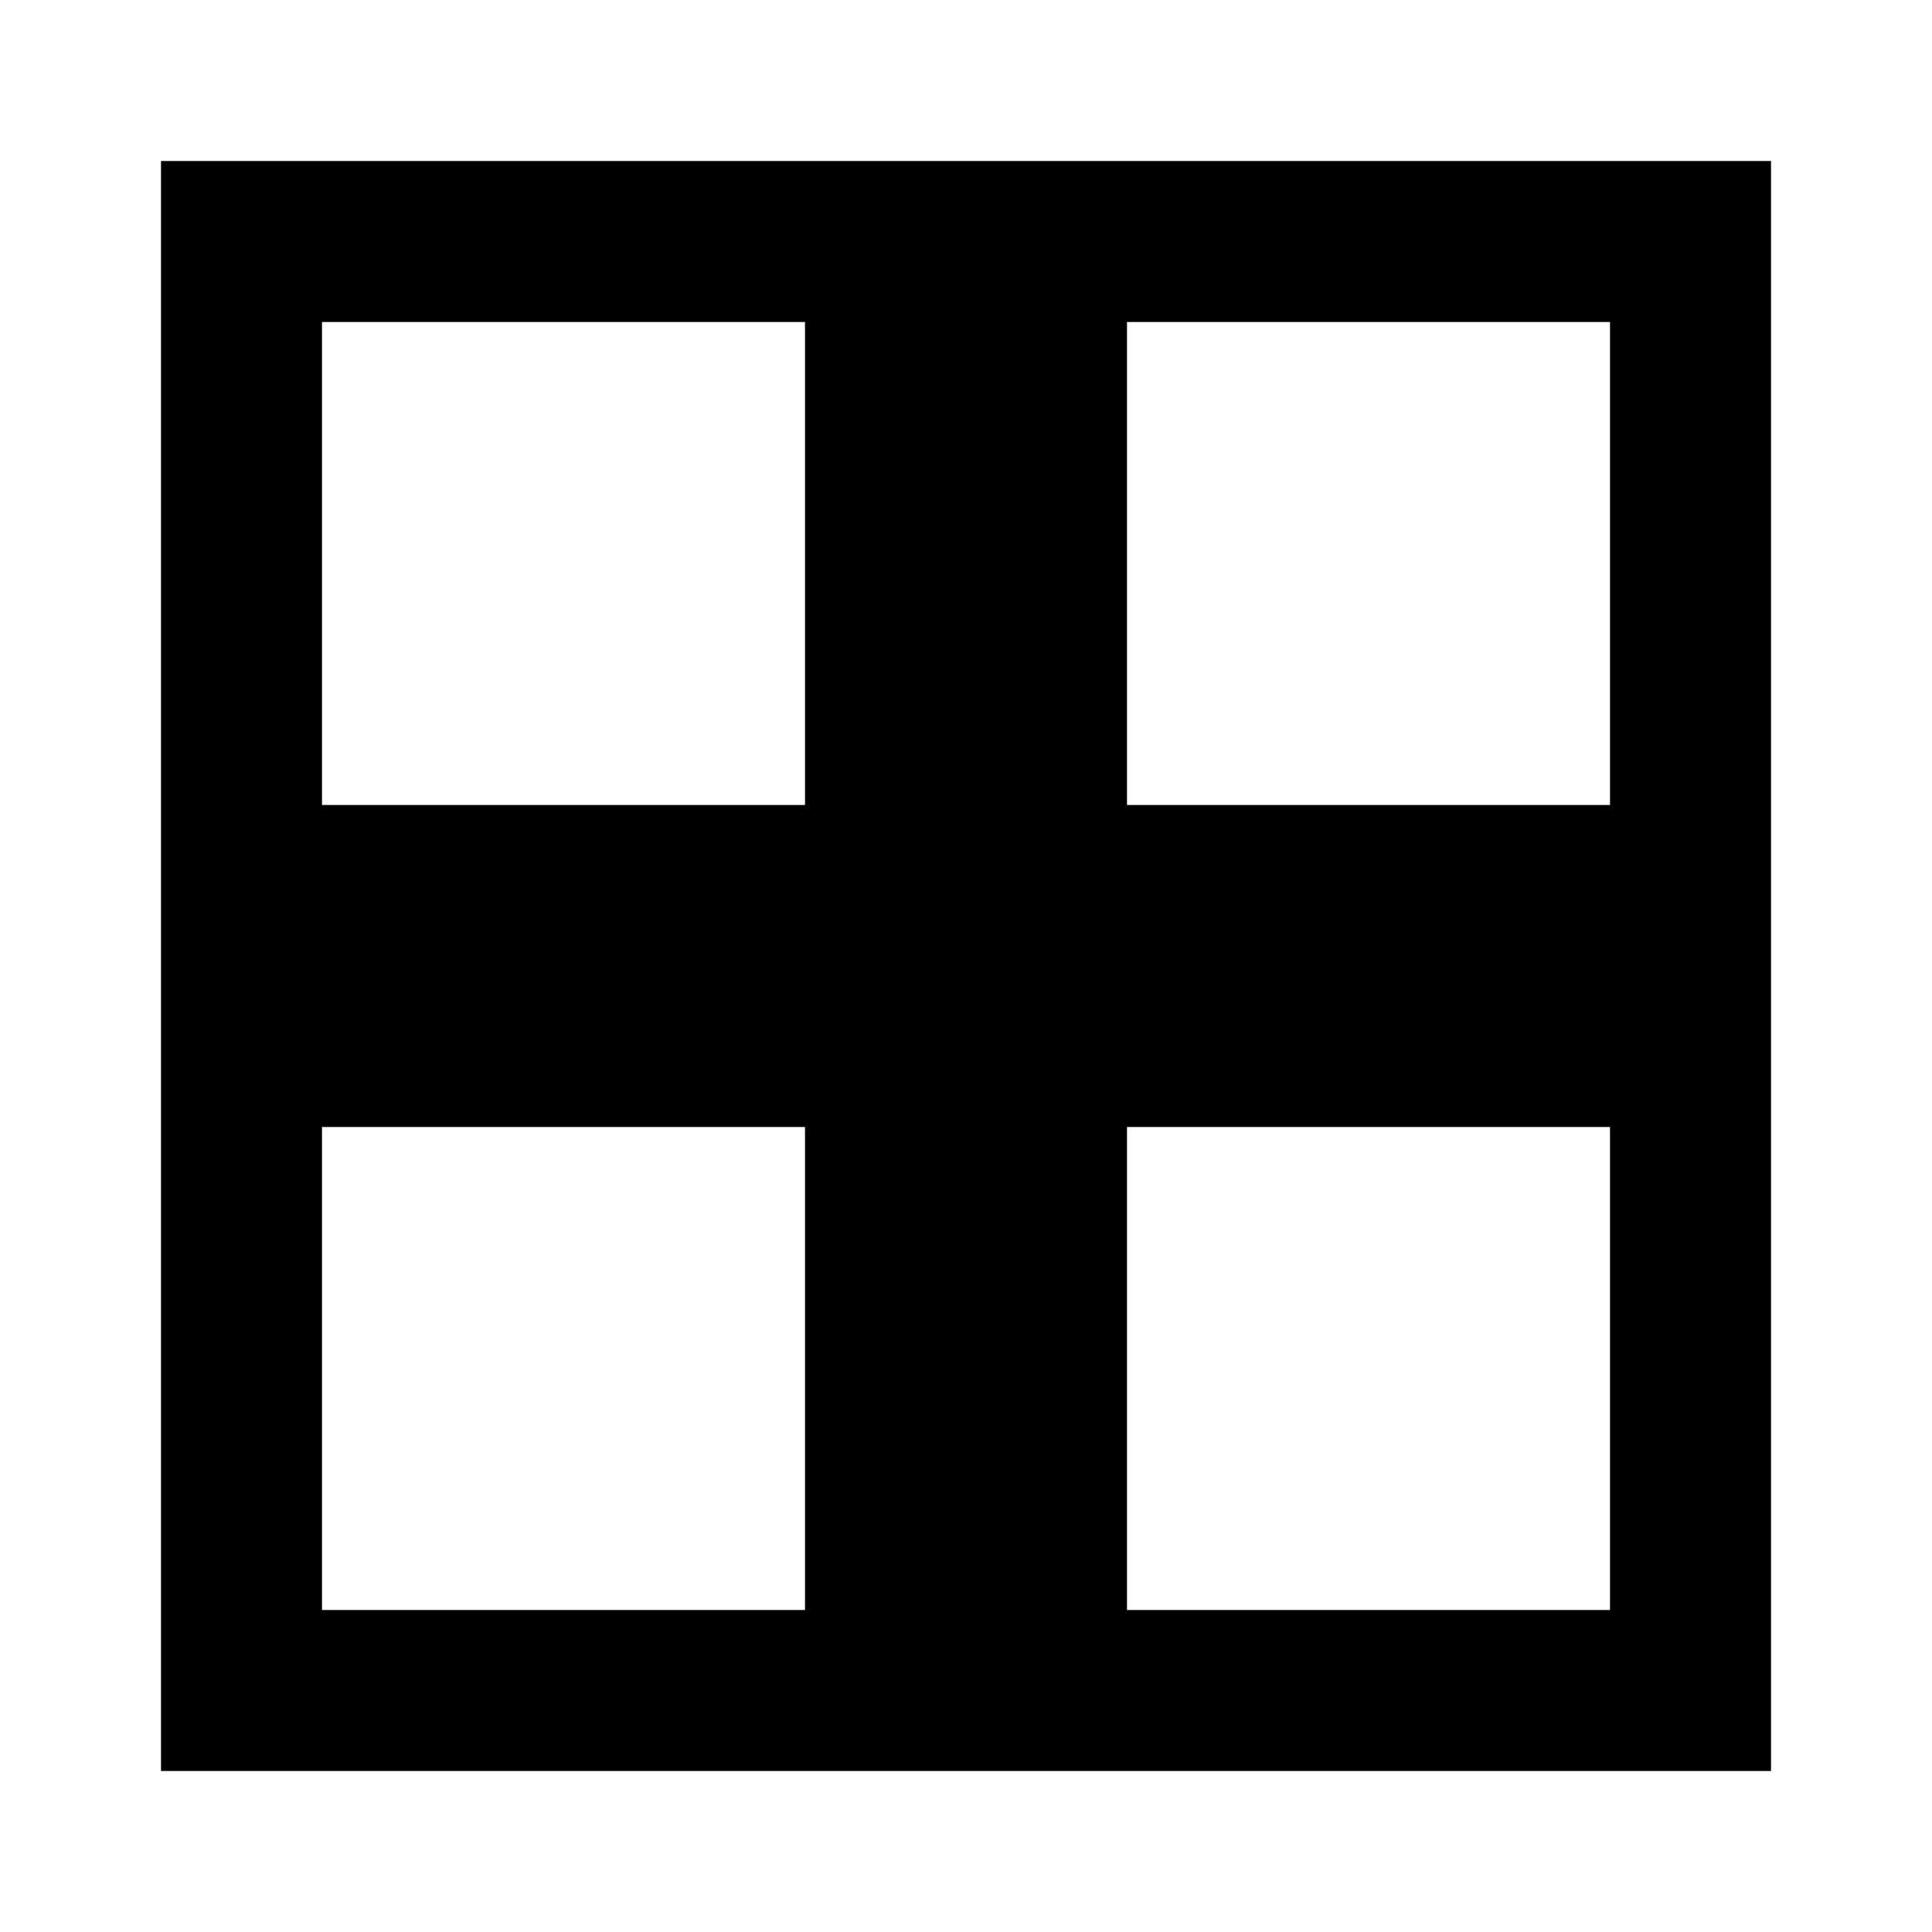
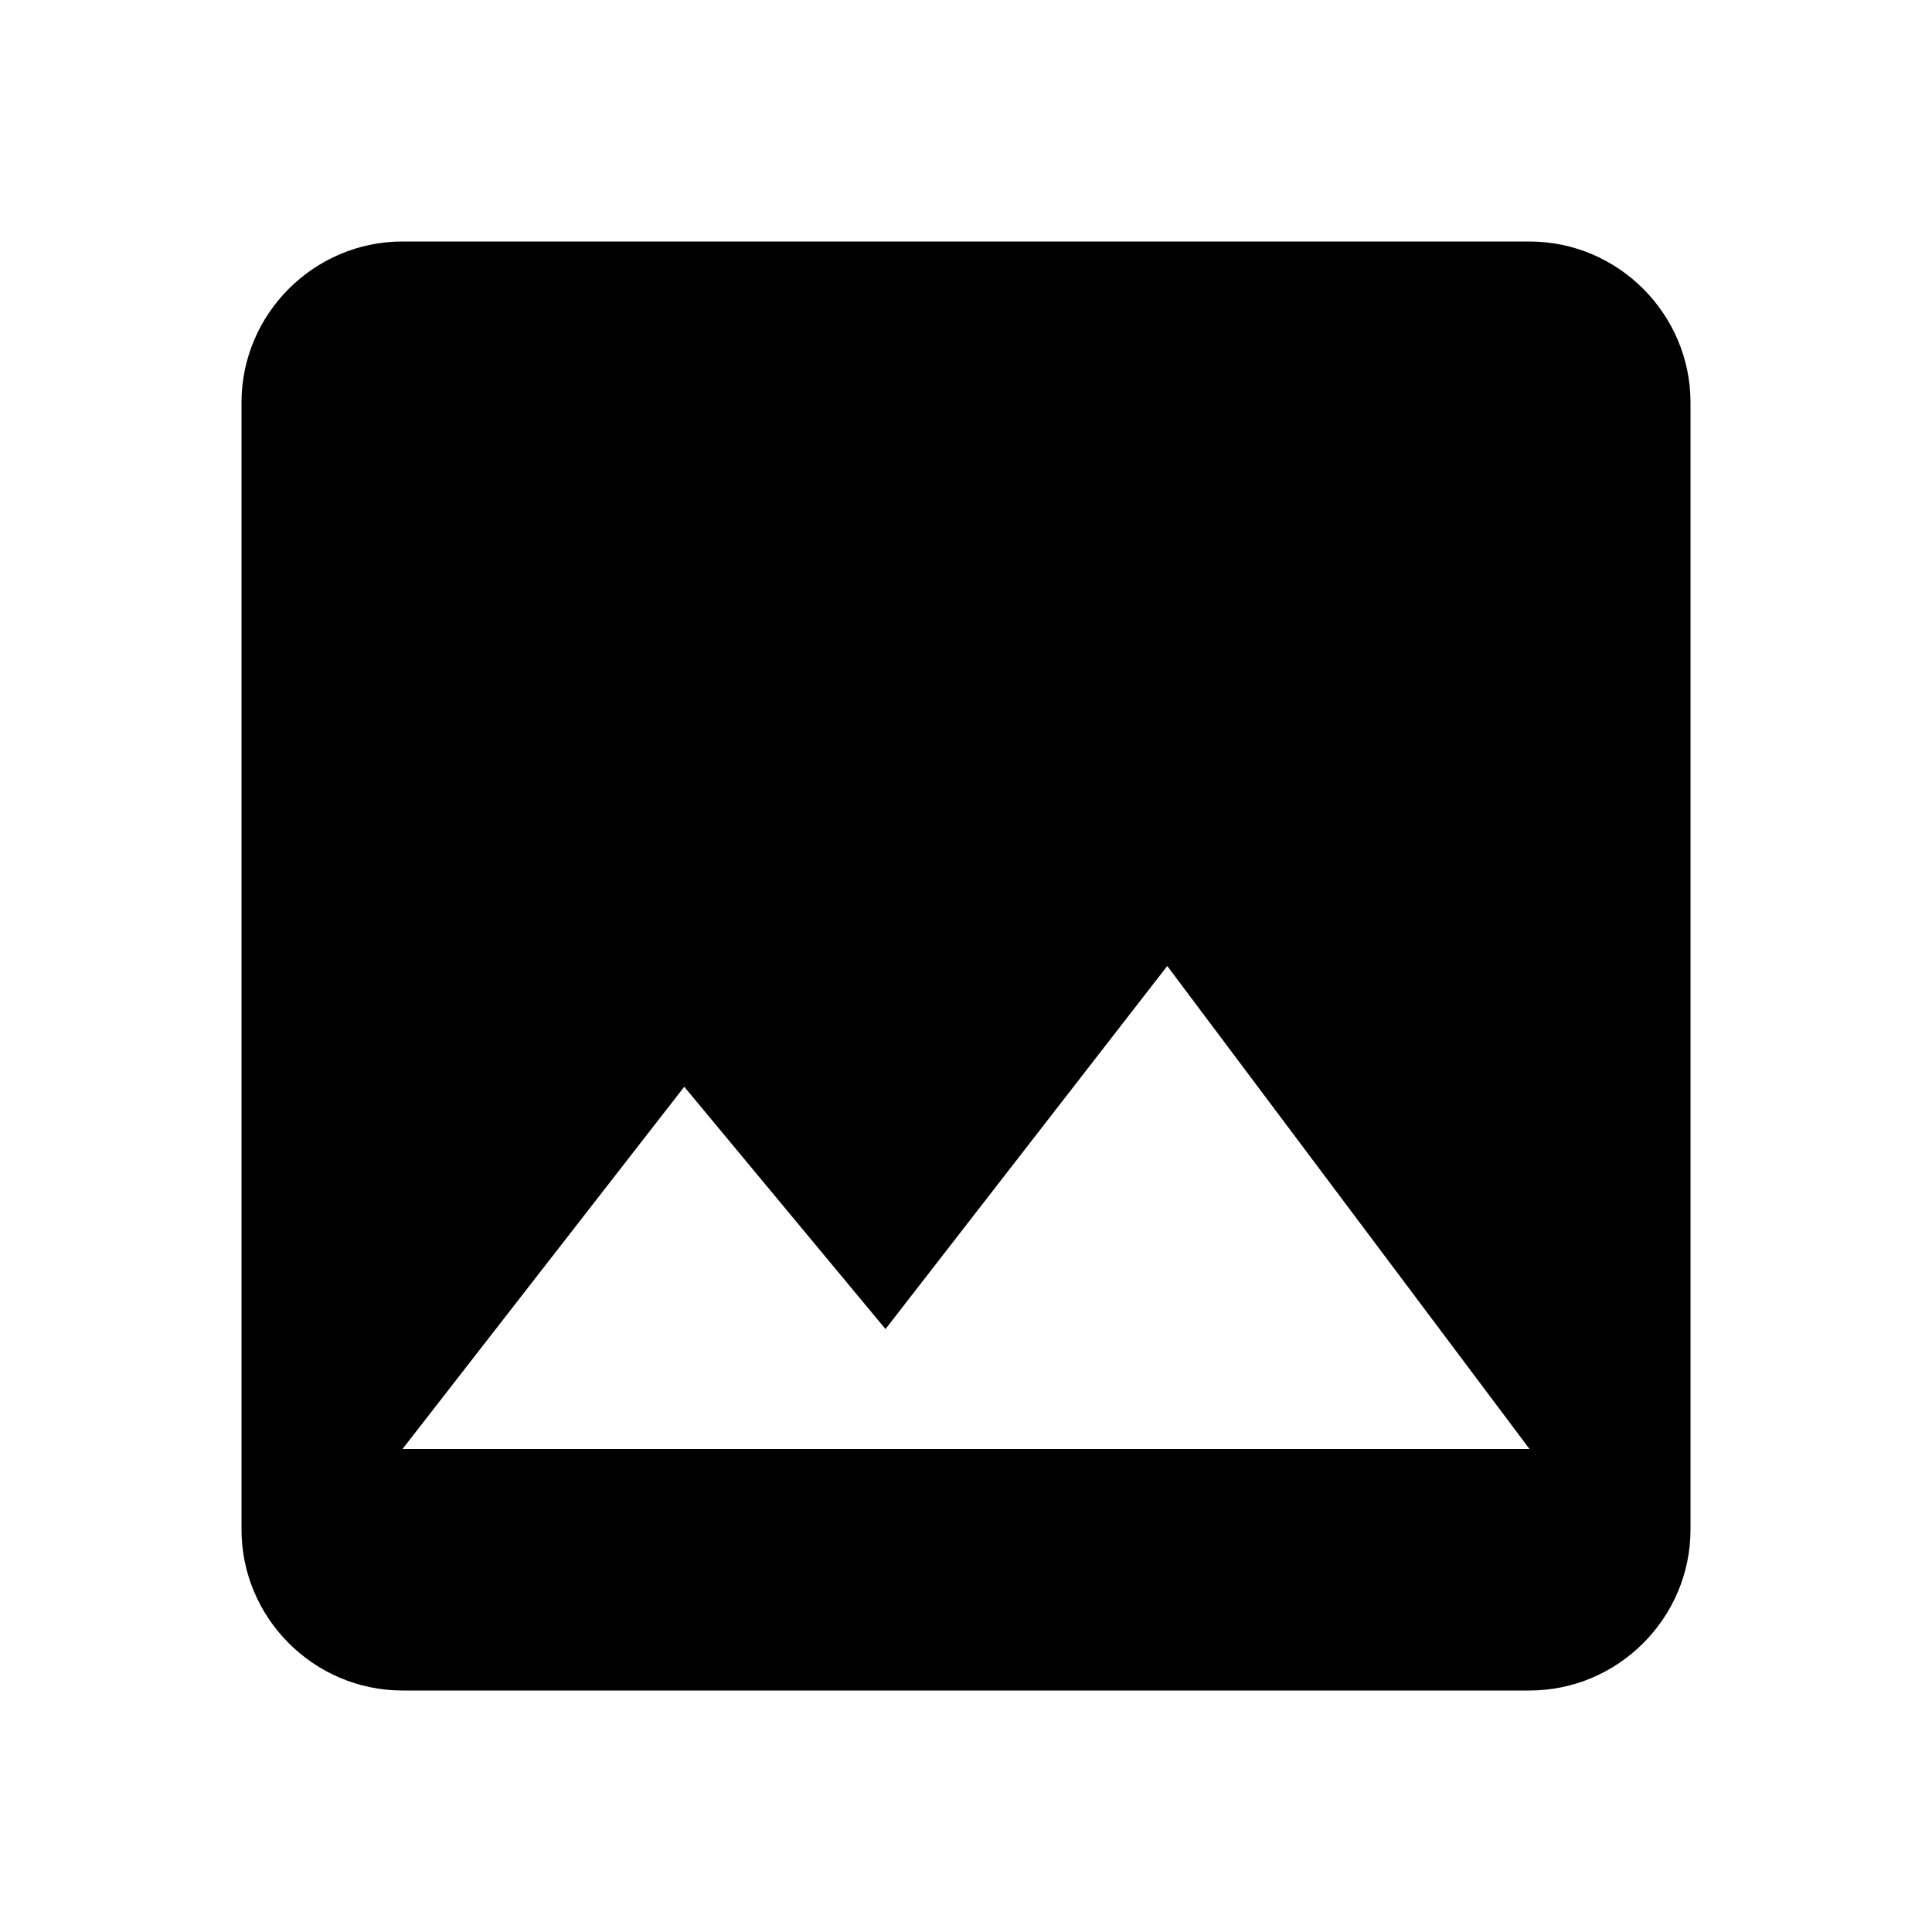
- <svg xmlns="http://www.w3.org/2000/svg" viewBox="0 0 24 24" fill="none">
-   <rect x="3" y="3" width="8" height="8" stroke="currentColor" stroke-width="2" />
-   <rect x="13" y="3" width="8" height="8" stroke="currentColor" stroke-width="2" />
-   <rect x="3" y="13" width="8" height="8" stroke="currentColor" stroke-width="2" />
-   <rect x="13" y="13" width="8" height="8" stroke="currentColor" stroke-width="2" />
+ <svg xmlns="http://www.w3.org/2000/svg" width="24" height="24" viewBox="0 0 24 24">
+   <path d="M21 19V5c0-1.1-.9-2-2-2H5c-1.1 0-2 .9-2 2v14c0 1.1.9 2 2 2h14c1.1 0 2-.9 2-2zM8.5 13.5l2.5 3.01L14.5 12l4.5 6H5l3.5-4.5z" fill="currentColor" />
</svg>
